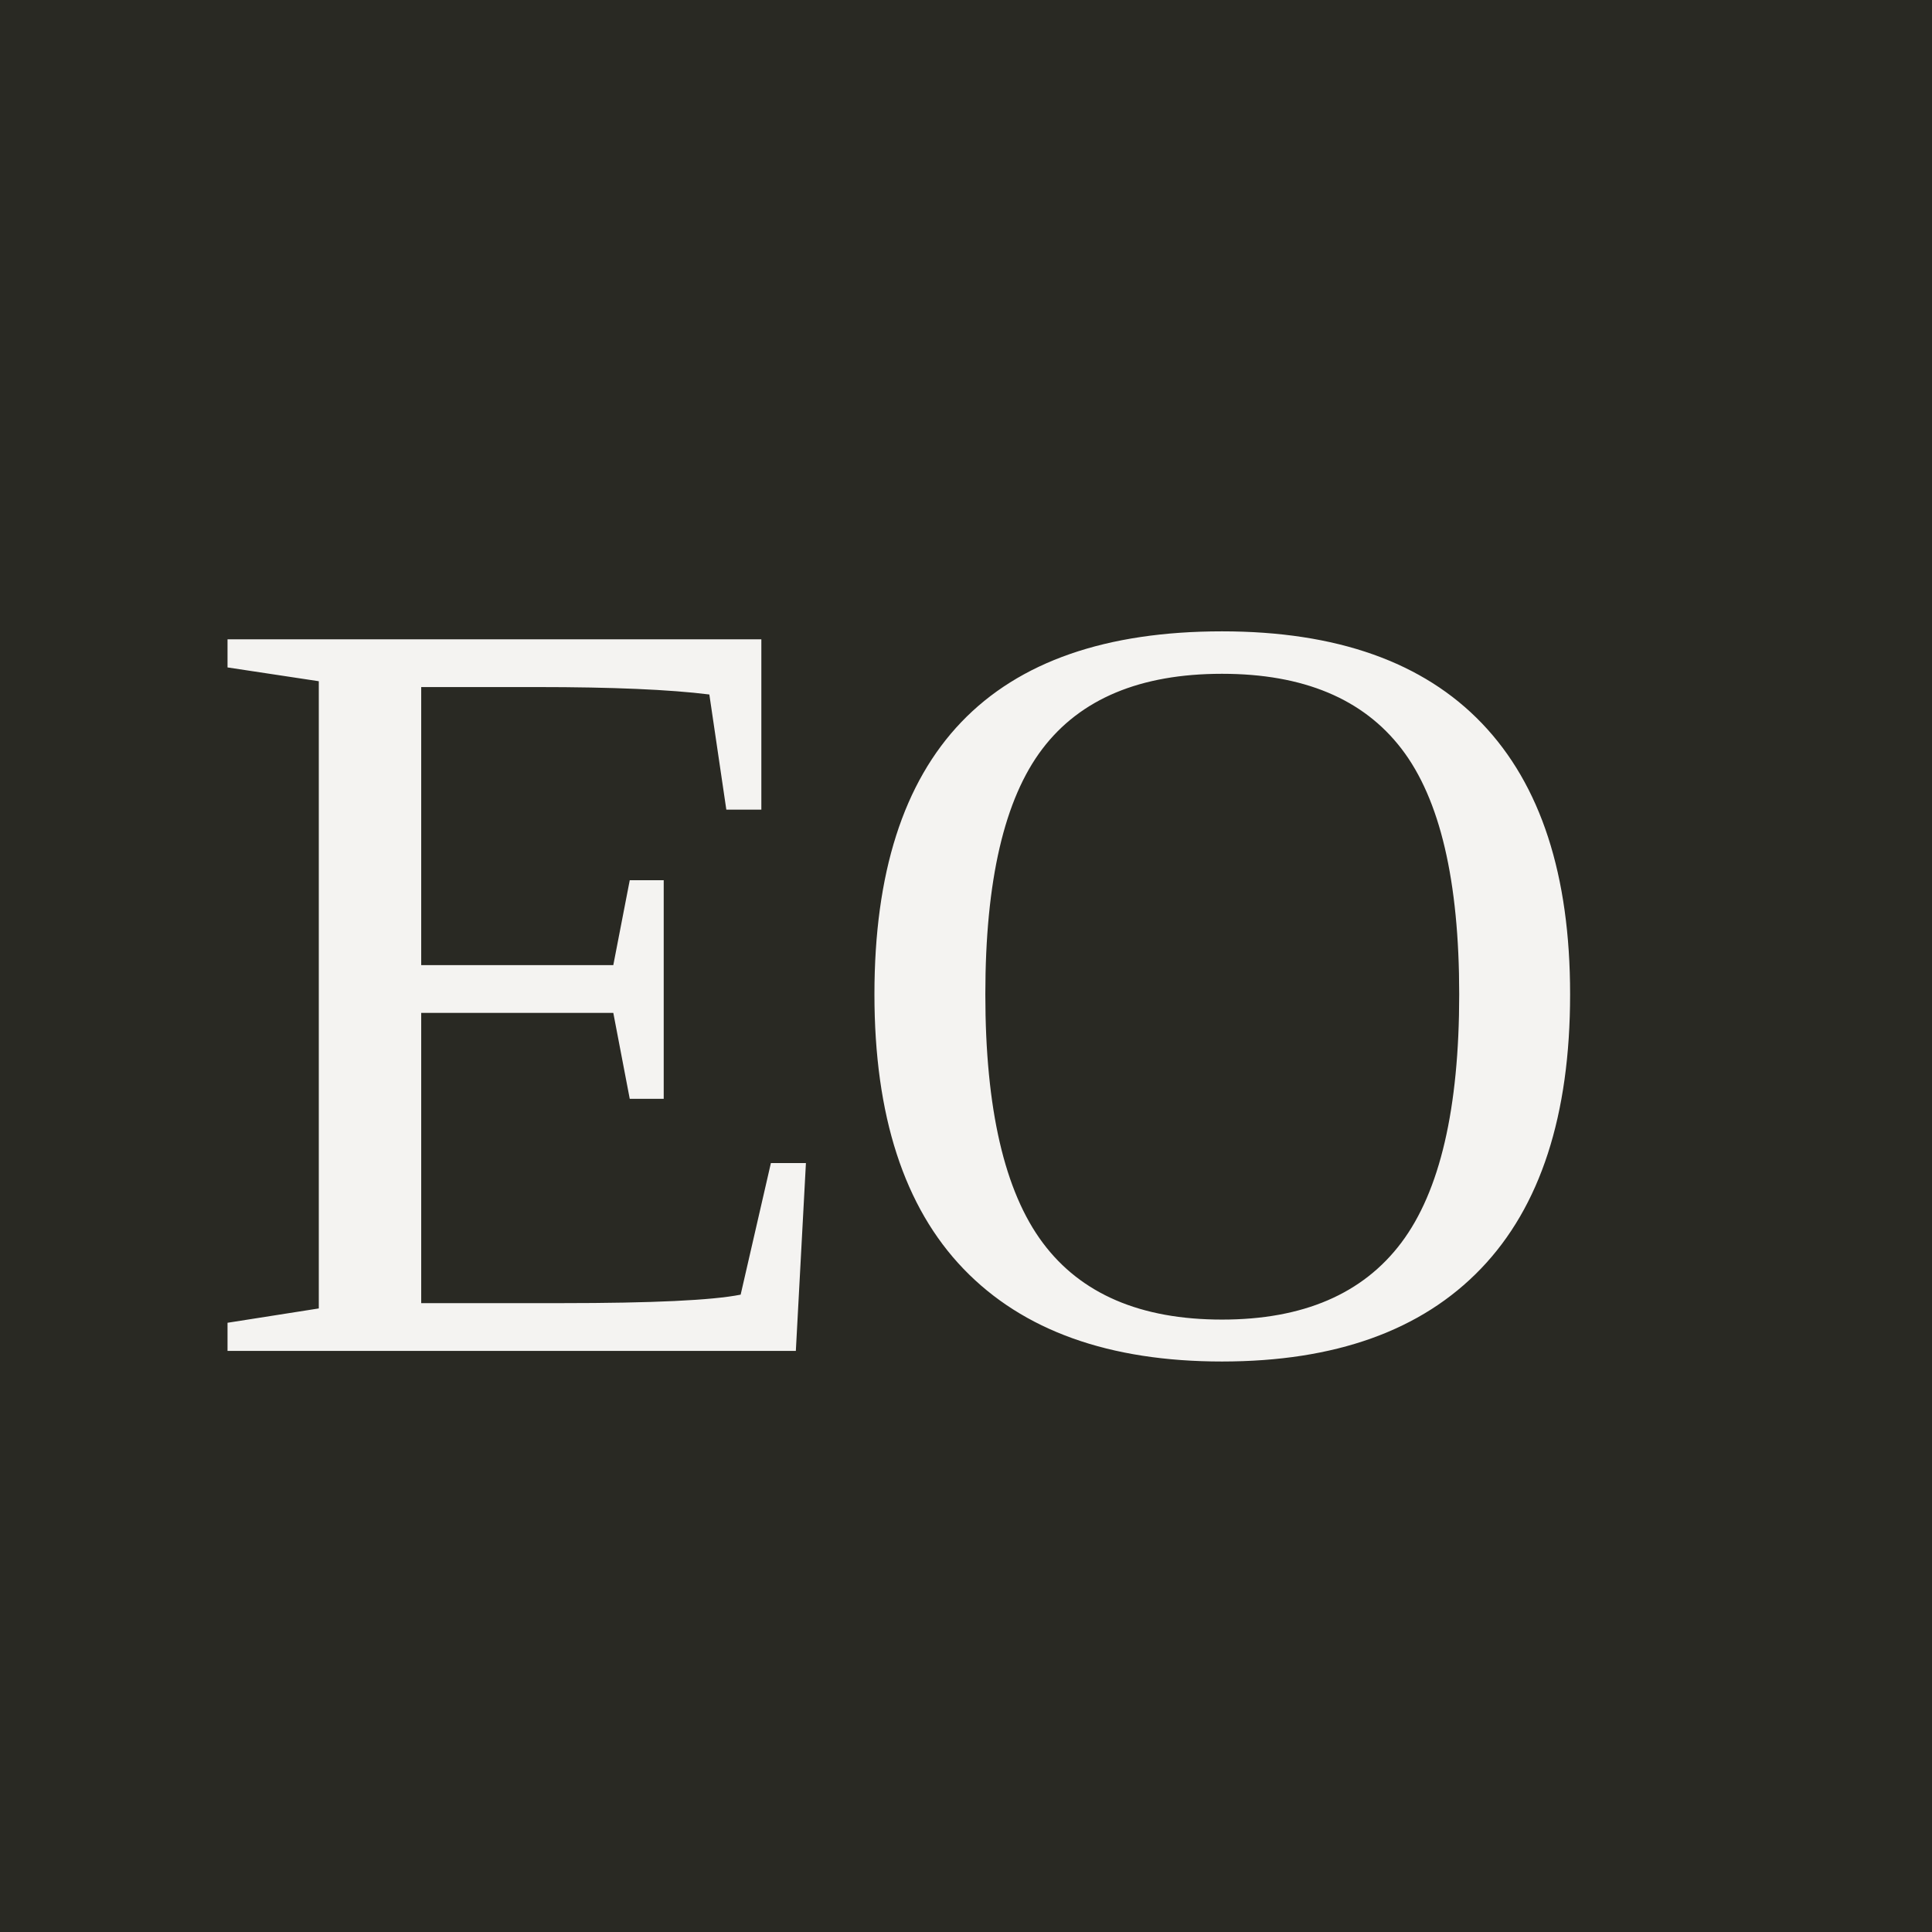
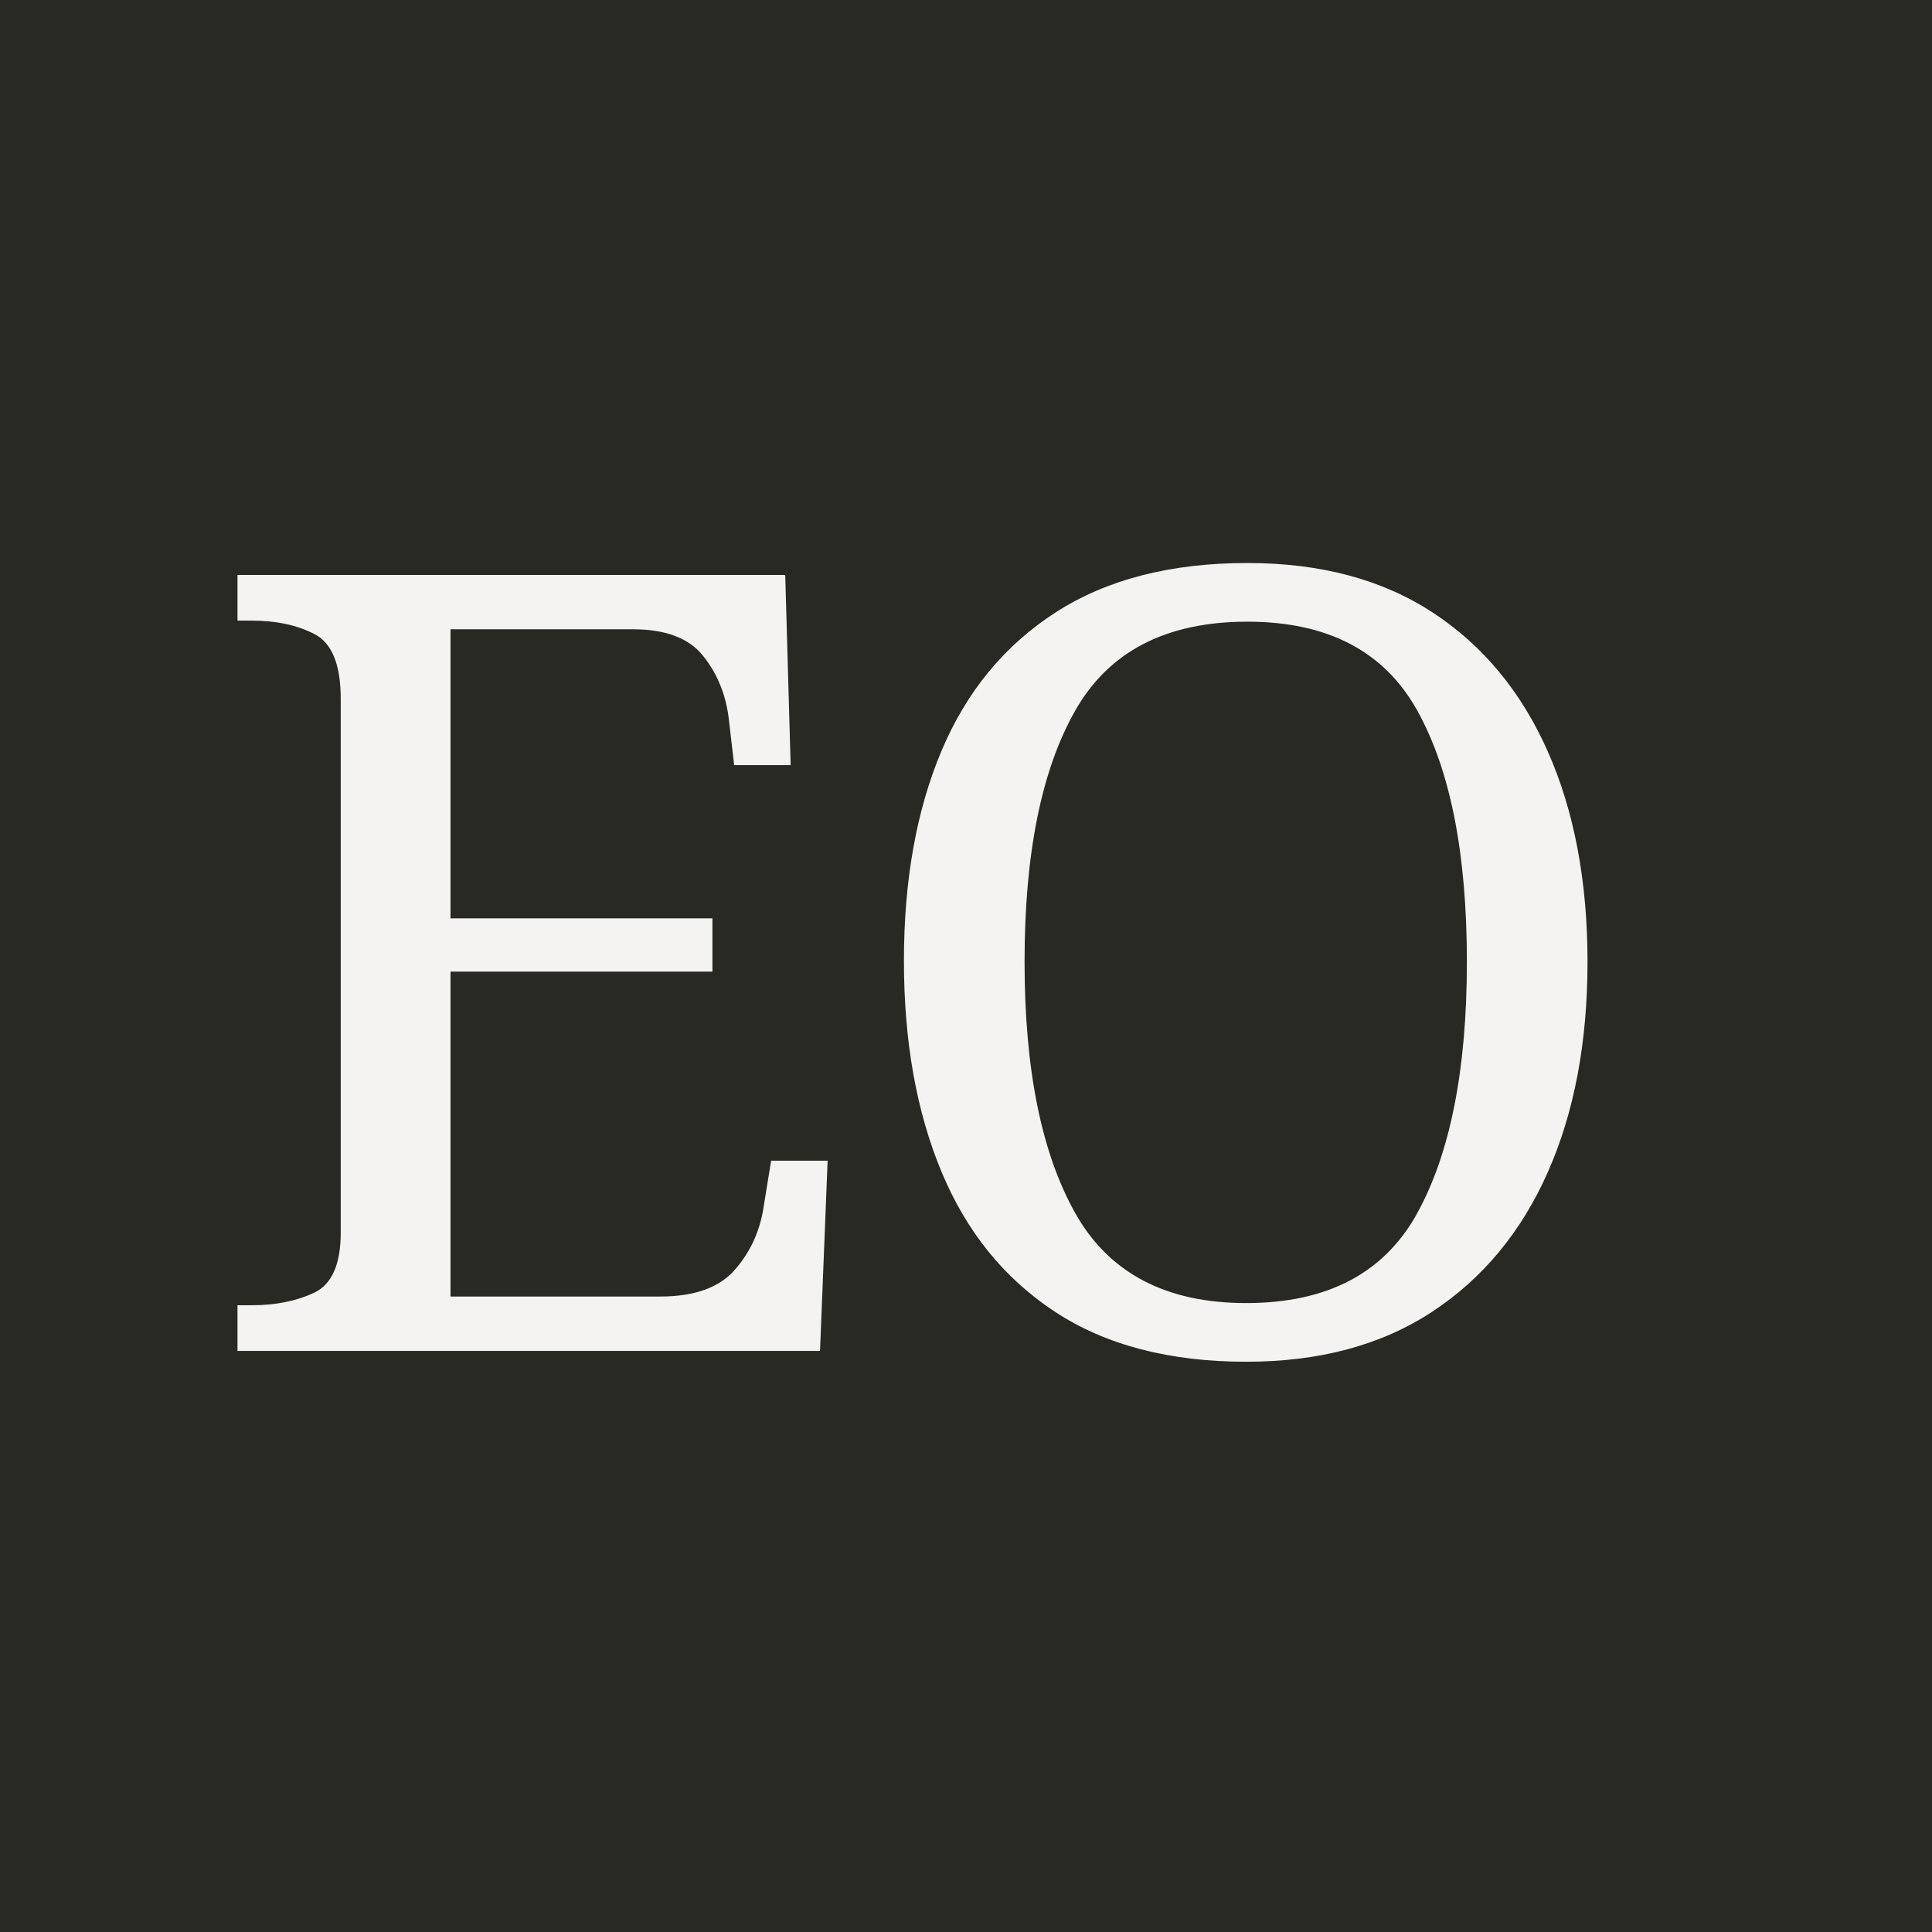
<svg xmlns="http://www.w3.org/2000/svg" viewBox="0 0 512 512" role="img" aria-label="Enrique Olvera">
  <rect width="512" height="512" fill="#292923" />
-   <text x="52" y="358" fill="#f4f3f1" font-family="Bodoni 72, Bodoni Moda, Didot, Georgia, serif" font-size="288" font-weight="500" letter-spacing="-8">EO</text>
+   <text x="52" y="358" fill="#f4f3f1" font-family="Lora, Georgia, serif" font-size="288" font-weight="500" letter-spacing="-8">EO</text>
</svg>
